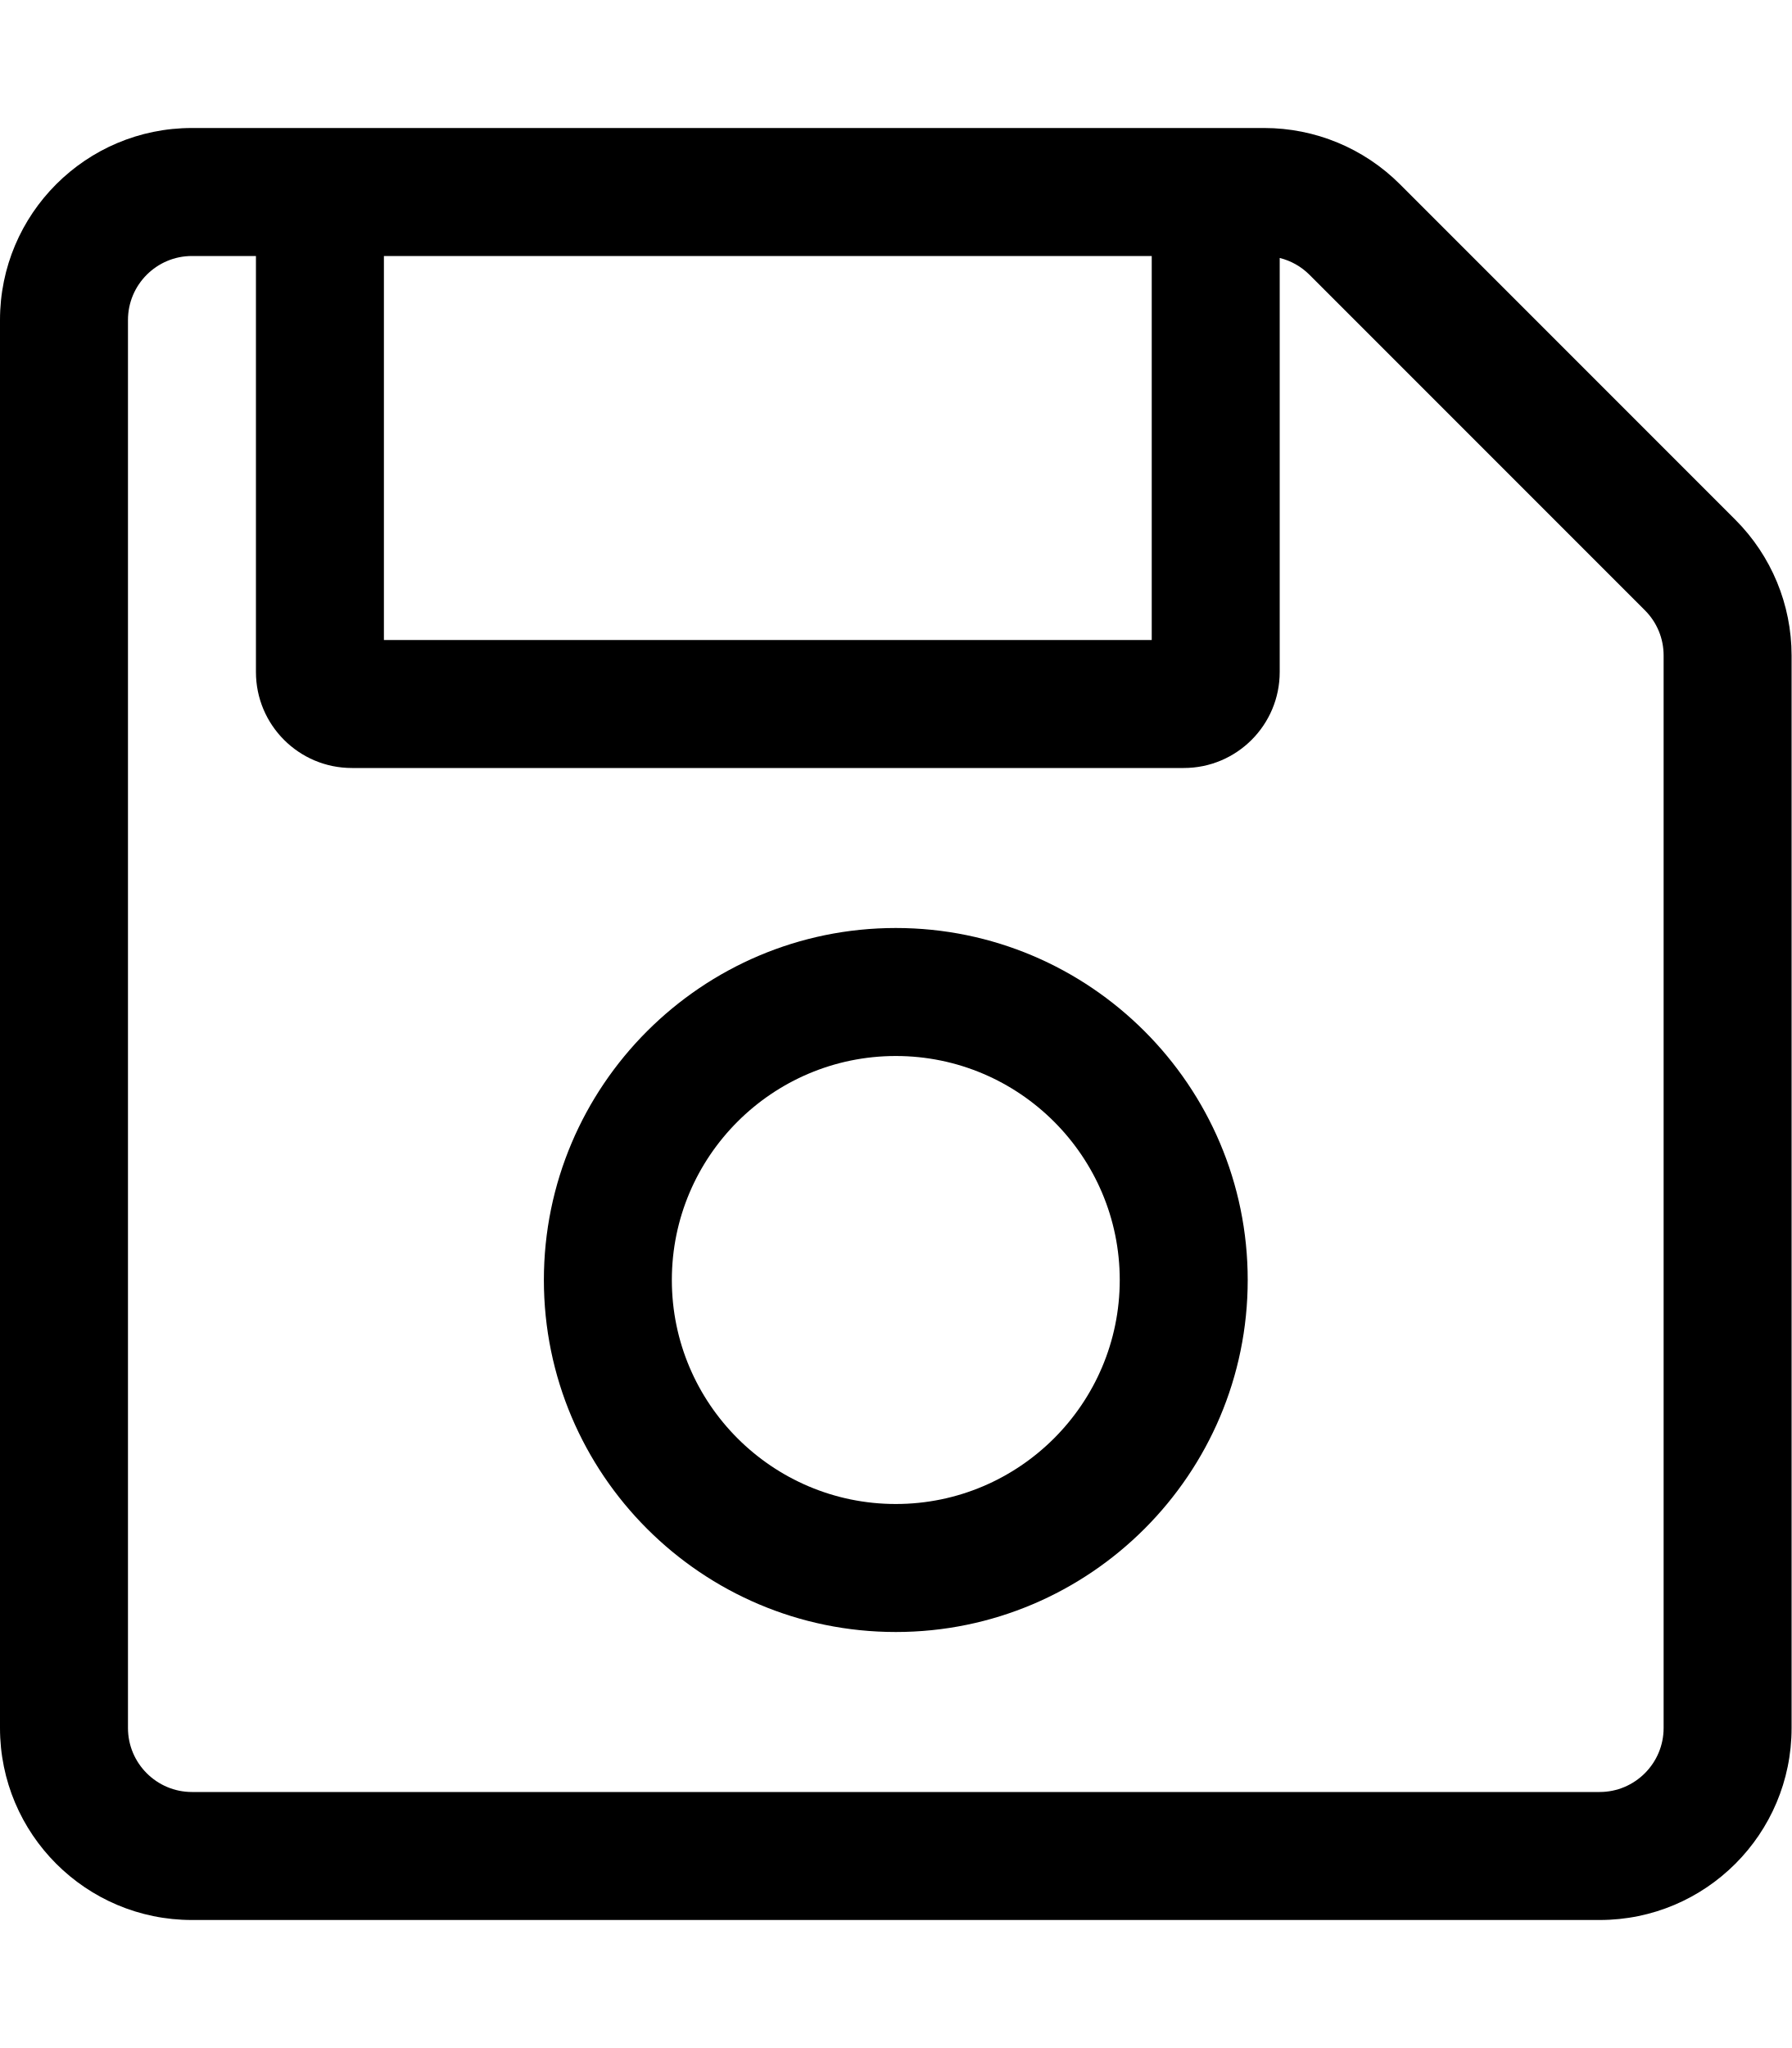
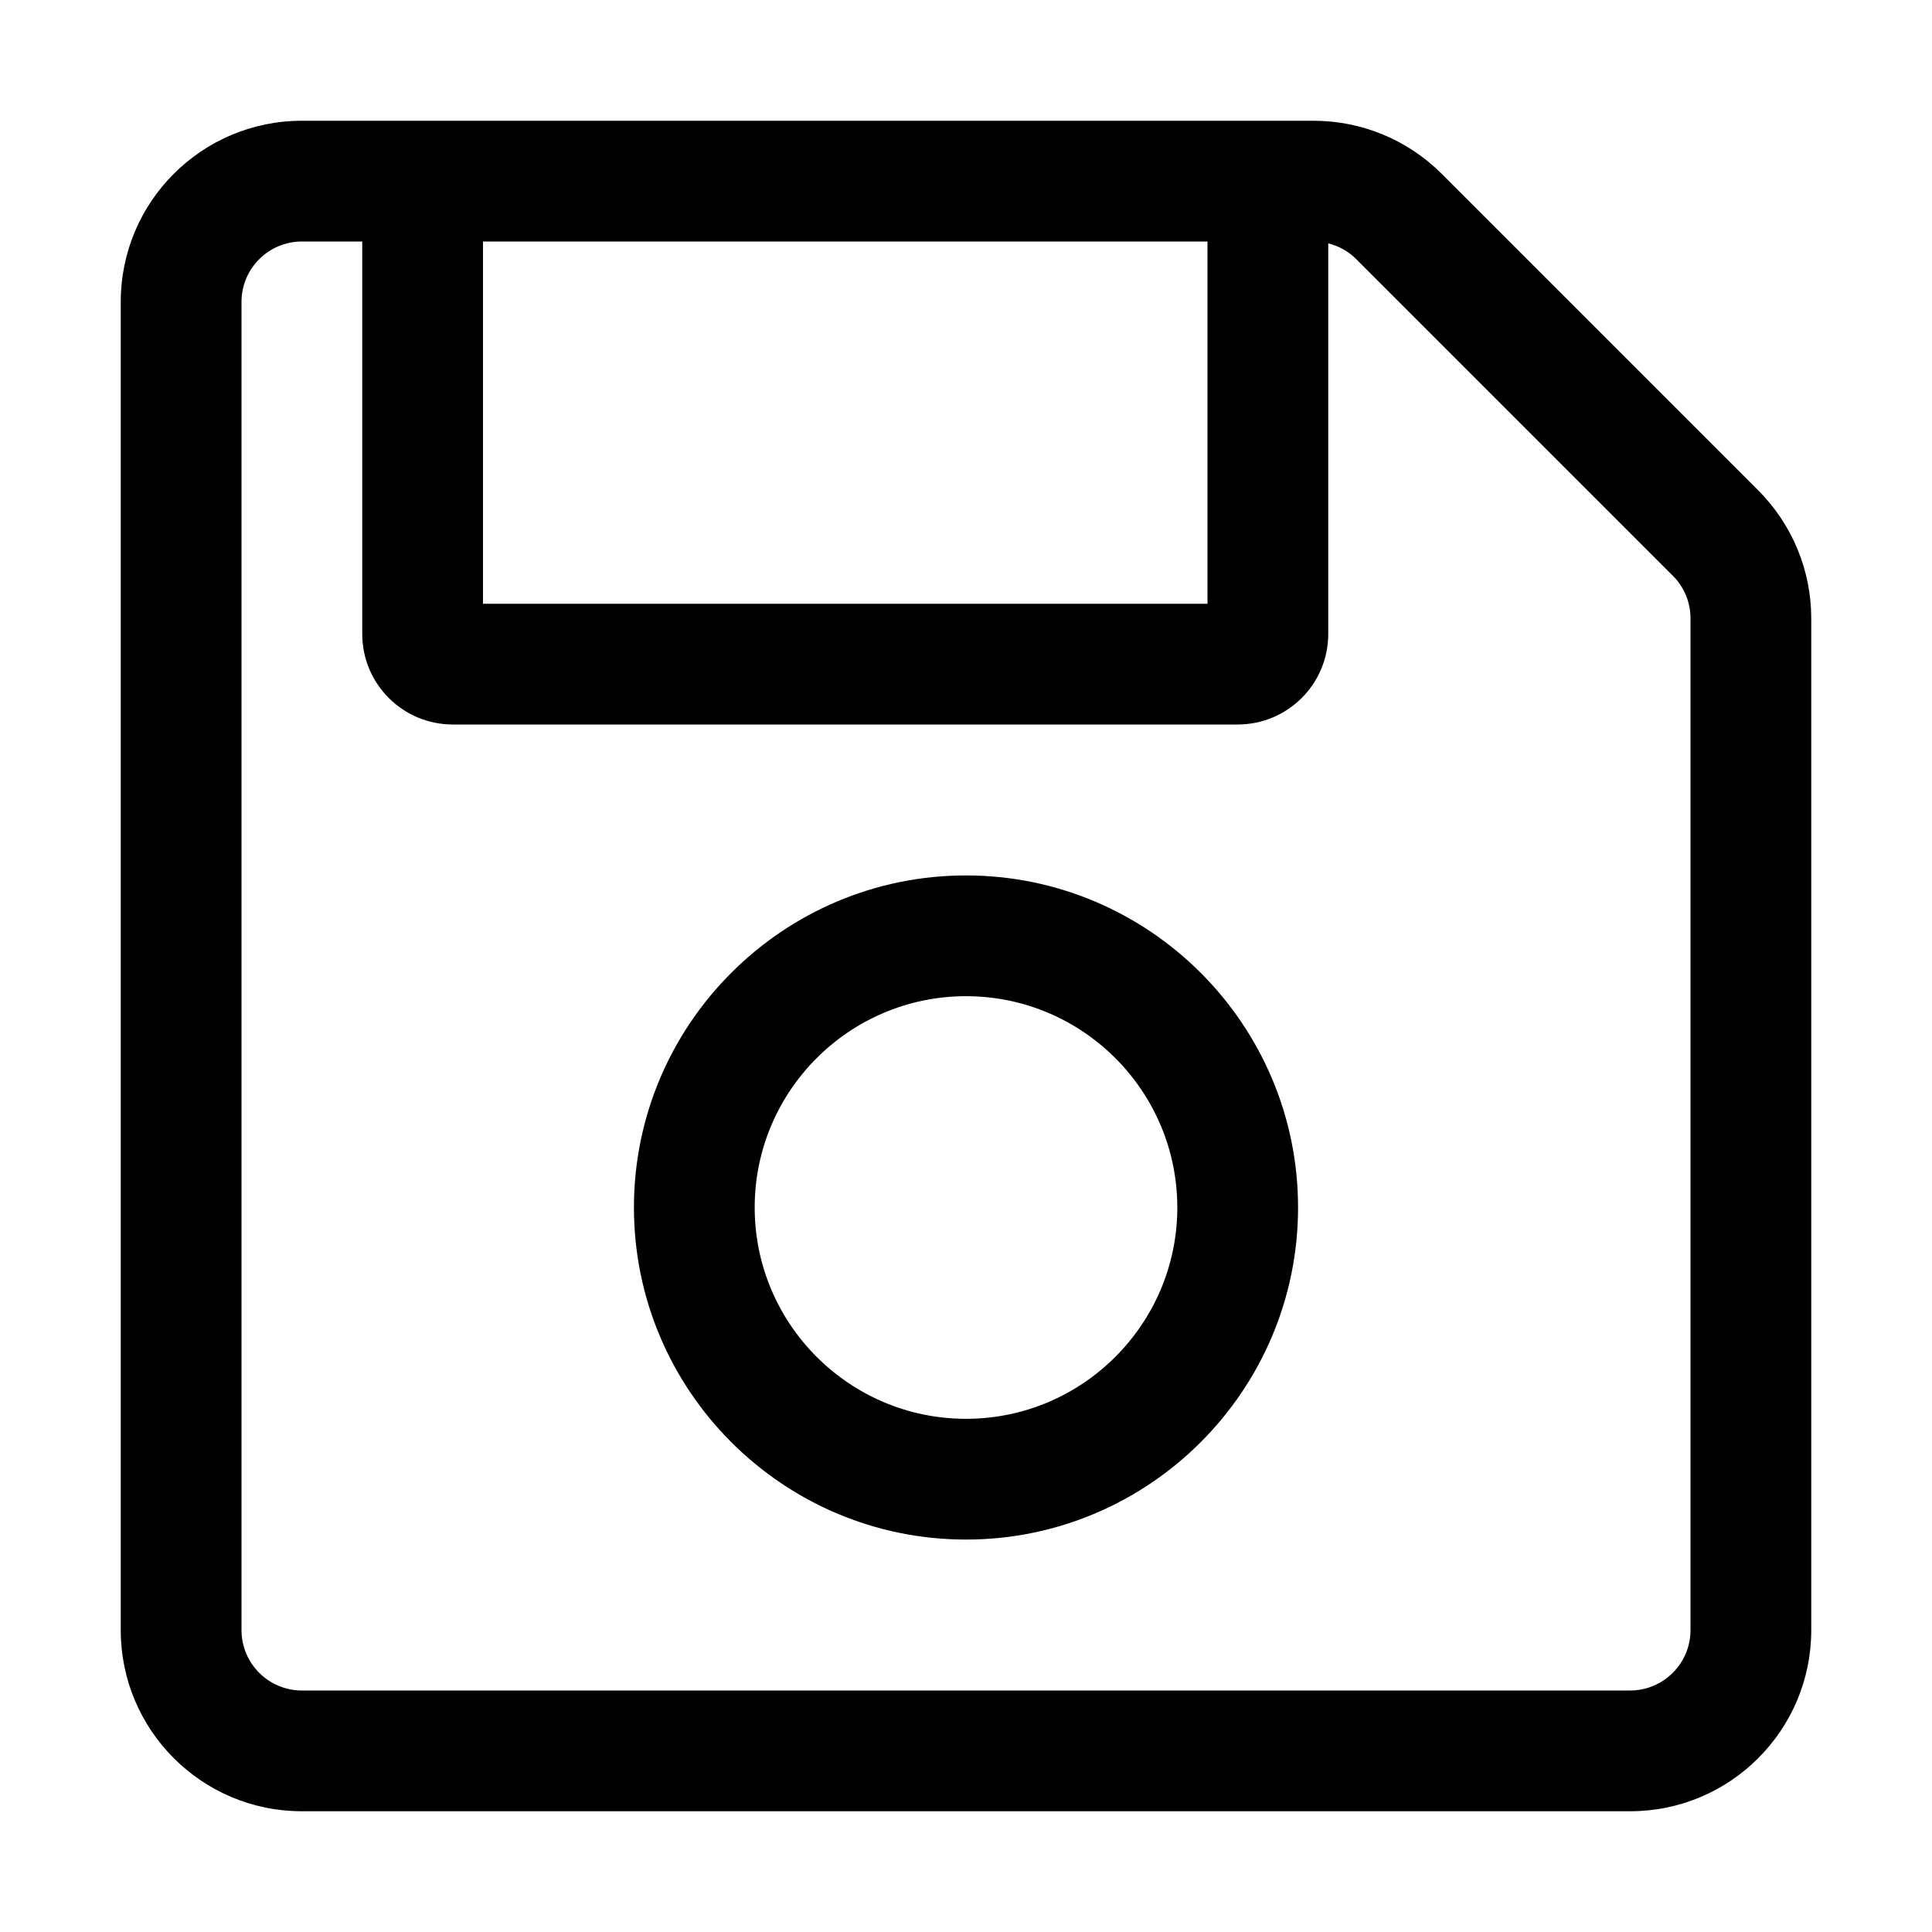
- <svg xmlns="http://www.w3.org/2000/svg" viewBox="0 0 448 512">
-   <path d="M433.941 129.941l-83.882-83.882A48 48 0 0 0 316.118 32H48C21.49 32 0 53.49 0 80v352c0 26.51 21.49 48 48 48h352c26.51 0 48-21.49 48-48V163.882a48 48 0 0 0-14.059-33.941zM288 64v96H96V64h192zm128 368c0 8.822-7.178 16-16 16H48c-8.822 0-16-7.178-16-16V80c0-8.822 7.178-16 16-16h16v104c0 13.255 10.745 24 24 24h208c13.255 0 24-10.745 24-24V64.491a15.888 15.888 0 0 1 7.432 4.195l83.882 83.882A15.895 15.895 0 0 1 416 163.882V432zM224 232c-48.523 0-88 39.477-88 88s39.477 88 88 88 88-39.477 88-88-39.477-88-88-88zm0 144c-30.879 0-56-25.121-56-56s25.121-56 56-56 56 25.121 56 56-25.121 56-56 56z" />
+ <svg xmlns="http://www.w3.org/2000/svg" viewBox="0 0 512 512">
+   <path transform="translate(32)" d="M433.941 129.941l-83.882-83.882A48 48 0 0 0 316.118 32H48C21.49 32 0 53.49 0 80v352c0 26.51 21.49 48 48 48h352c26.51 0 48-21.49 48-48V163.882a48 48 0 0 0-14.059-33.941zM288 64v96H96V64h192zm128 368c0 8.822-7.178 16-16 16H48c-8.822 0-16-7.178-16-16V80c0-8.822 7.178-16 16-16h16v104c0 13.255 10.745 24 24 24h208c13.255 0 24-10.745 24-24V64.491a15.888 15.888 0 0 1 7.432 4.195l83.882 83.882A15.895 15.895 0 0 1 416 163.882V432zM224 232c-48.523 0-88 39.477-88 88s39.477 88 88 88 88-39.477 88-88-39.477-88-88-88zm0 144c-30.879 0-56-25.121-56-56s25.121-56 56-56 56 25.121 56 56-25.121 56-56 56z" />
</svg>
